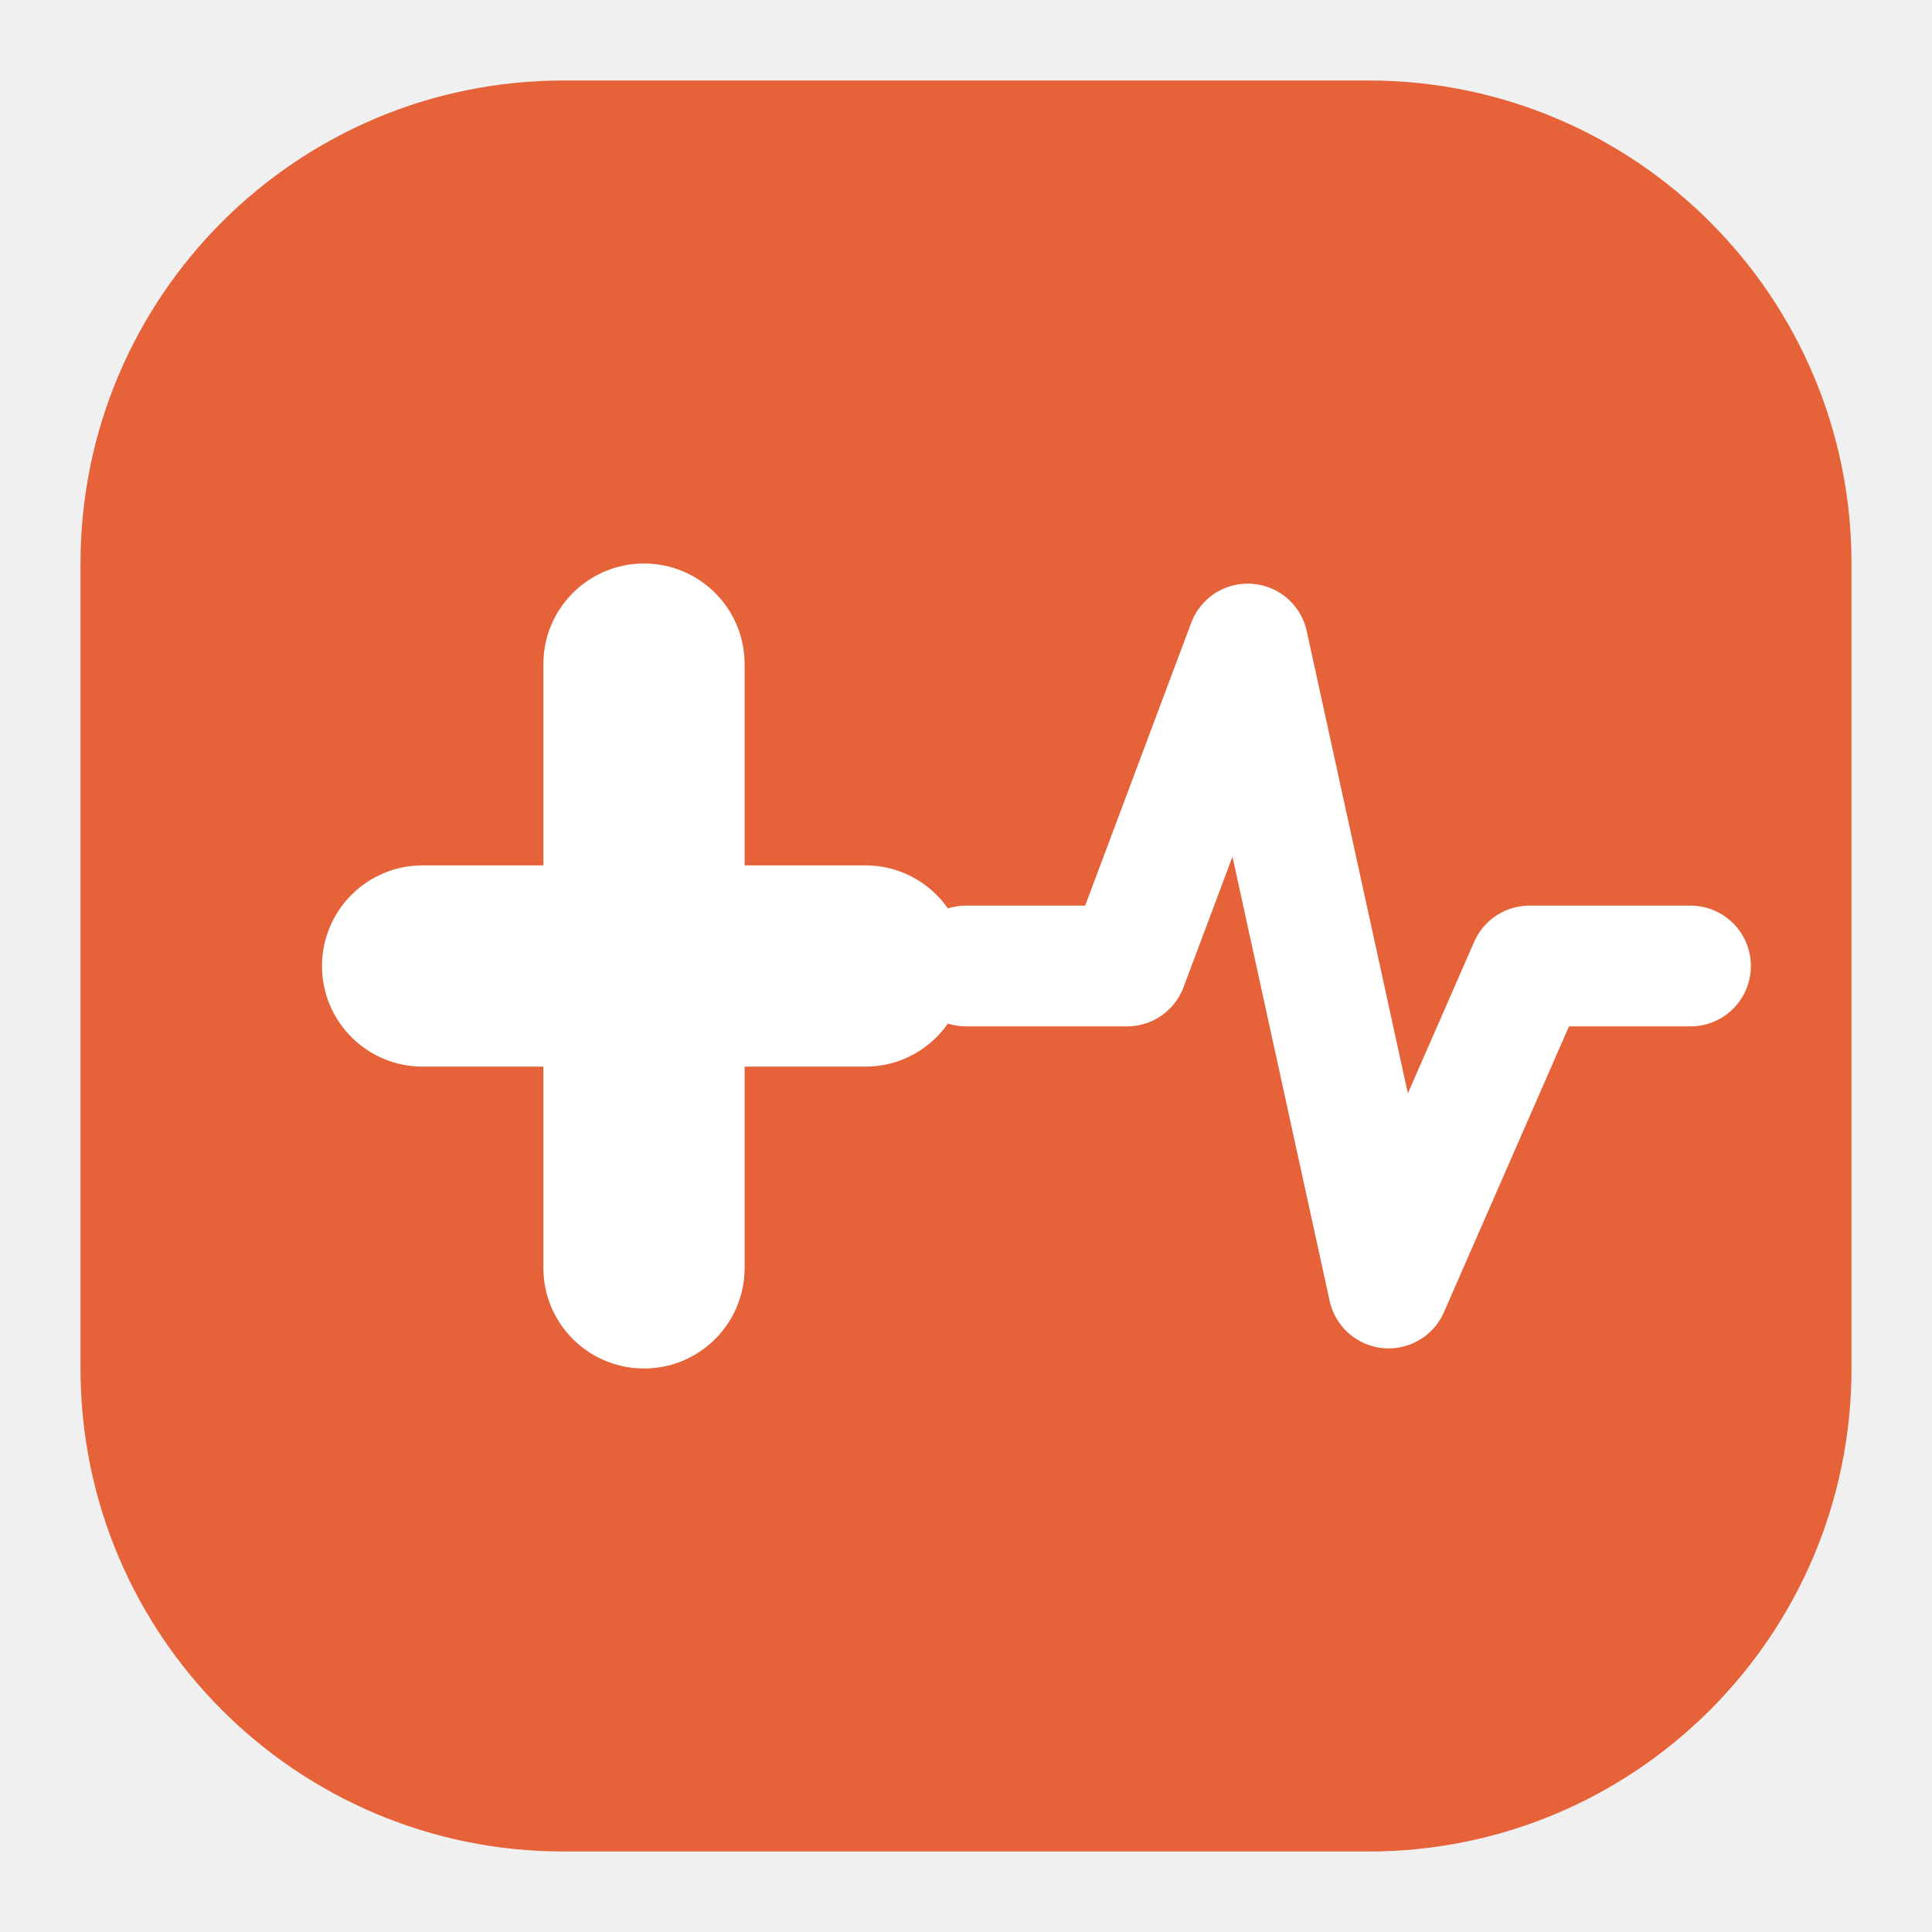
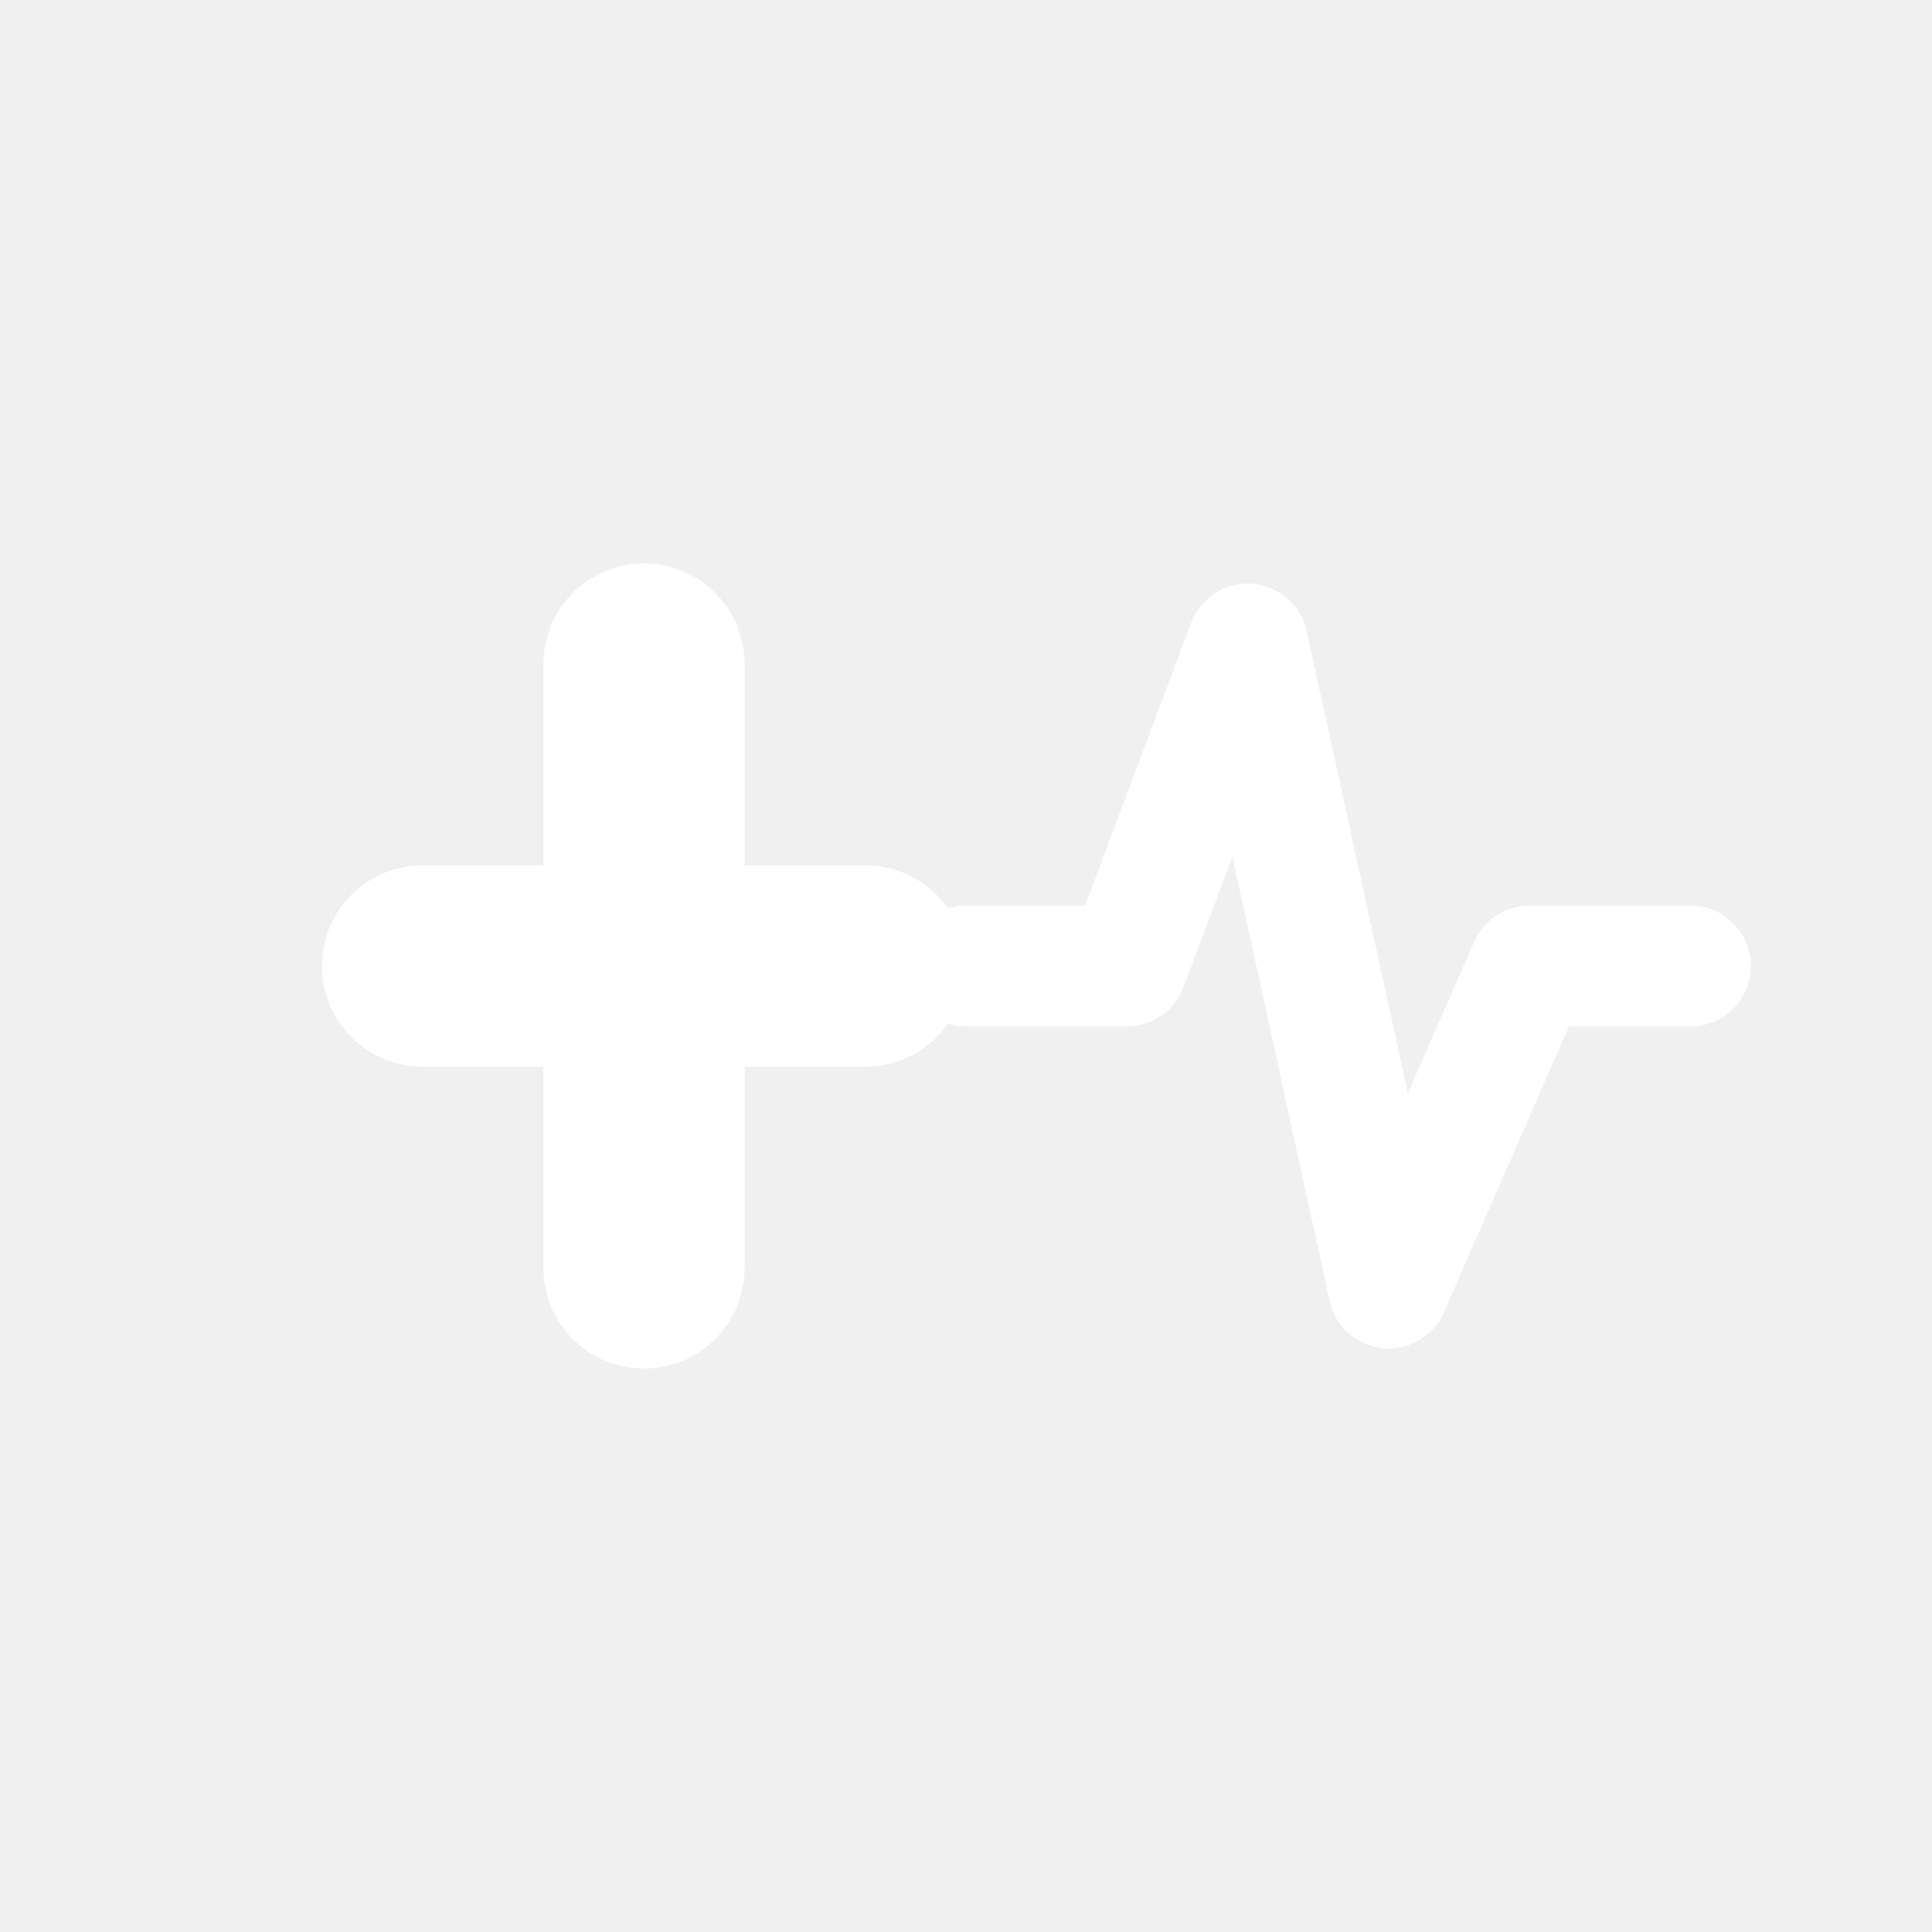
<svg xmlns="http://www.w3.org/2000/svg" viewBox="0 0 48 48">
-   <rect x="2" y="2" width="44" height="44" rx="12" fill="#E66239" />
  <rect x="13.5" y="14" width="5" height="20" rx="2.5" fill="#ffffff" />
  <rect x="8" y="21.5" width="16" height="5" rx="2.5" fill="#ffffff" />
  <path d="M24 24 L28 24 L31 16 L34.5 32 L38 24 L42 24" fill="none" stroke="#ffffff" stroke-width="3" stroke-linecap="round" stroke-linejoin="round" />
</svg>
